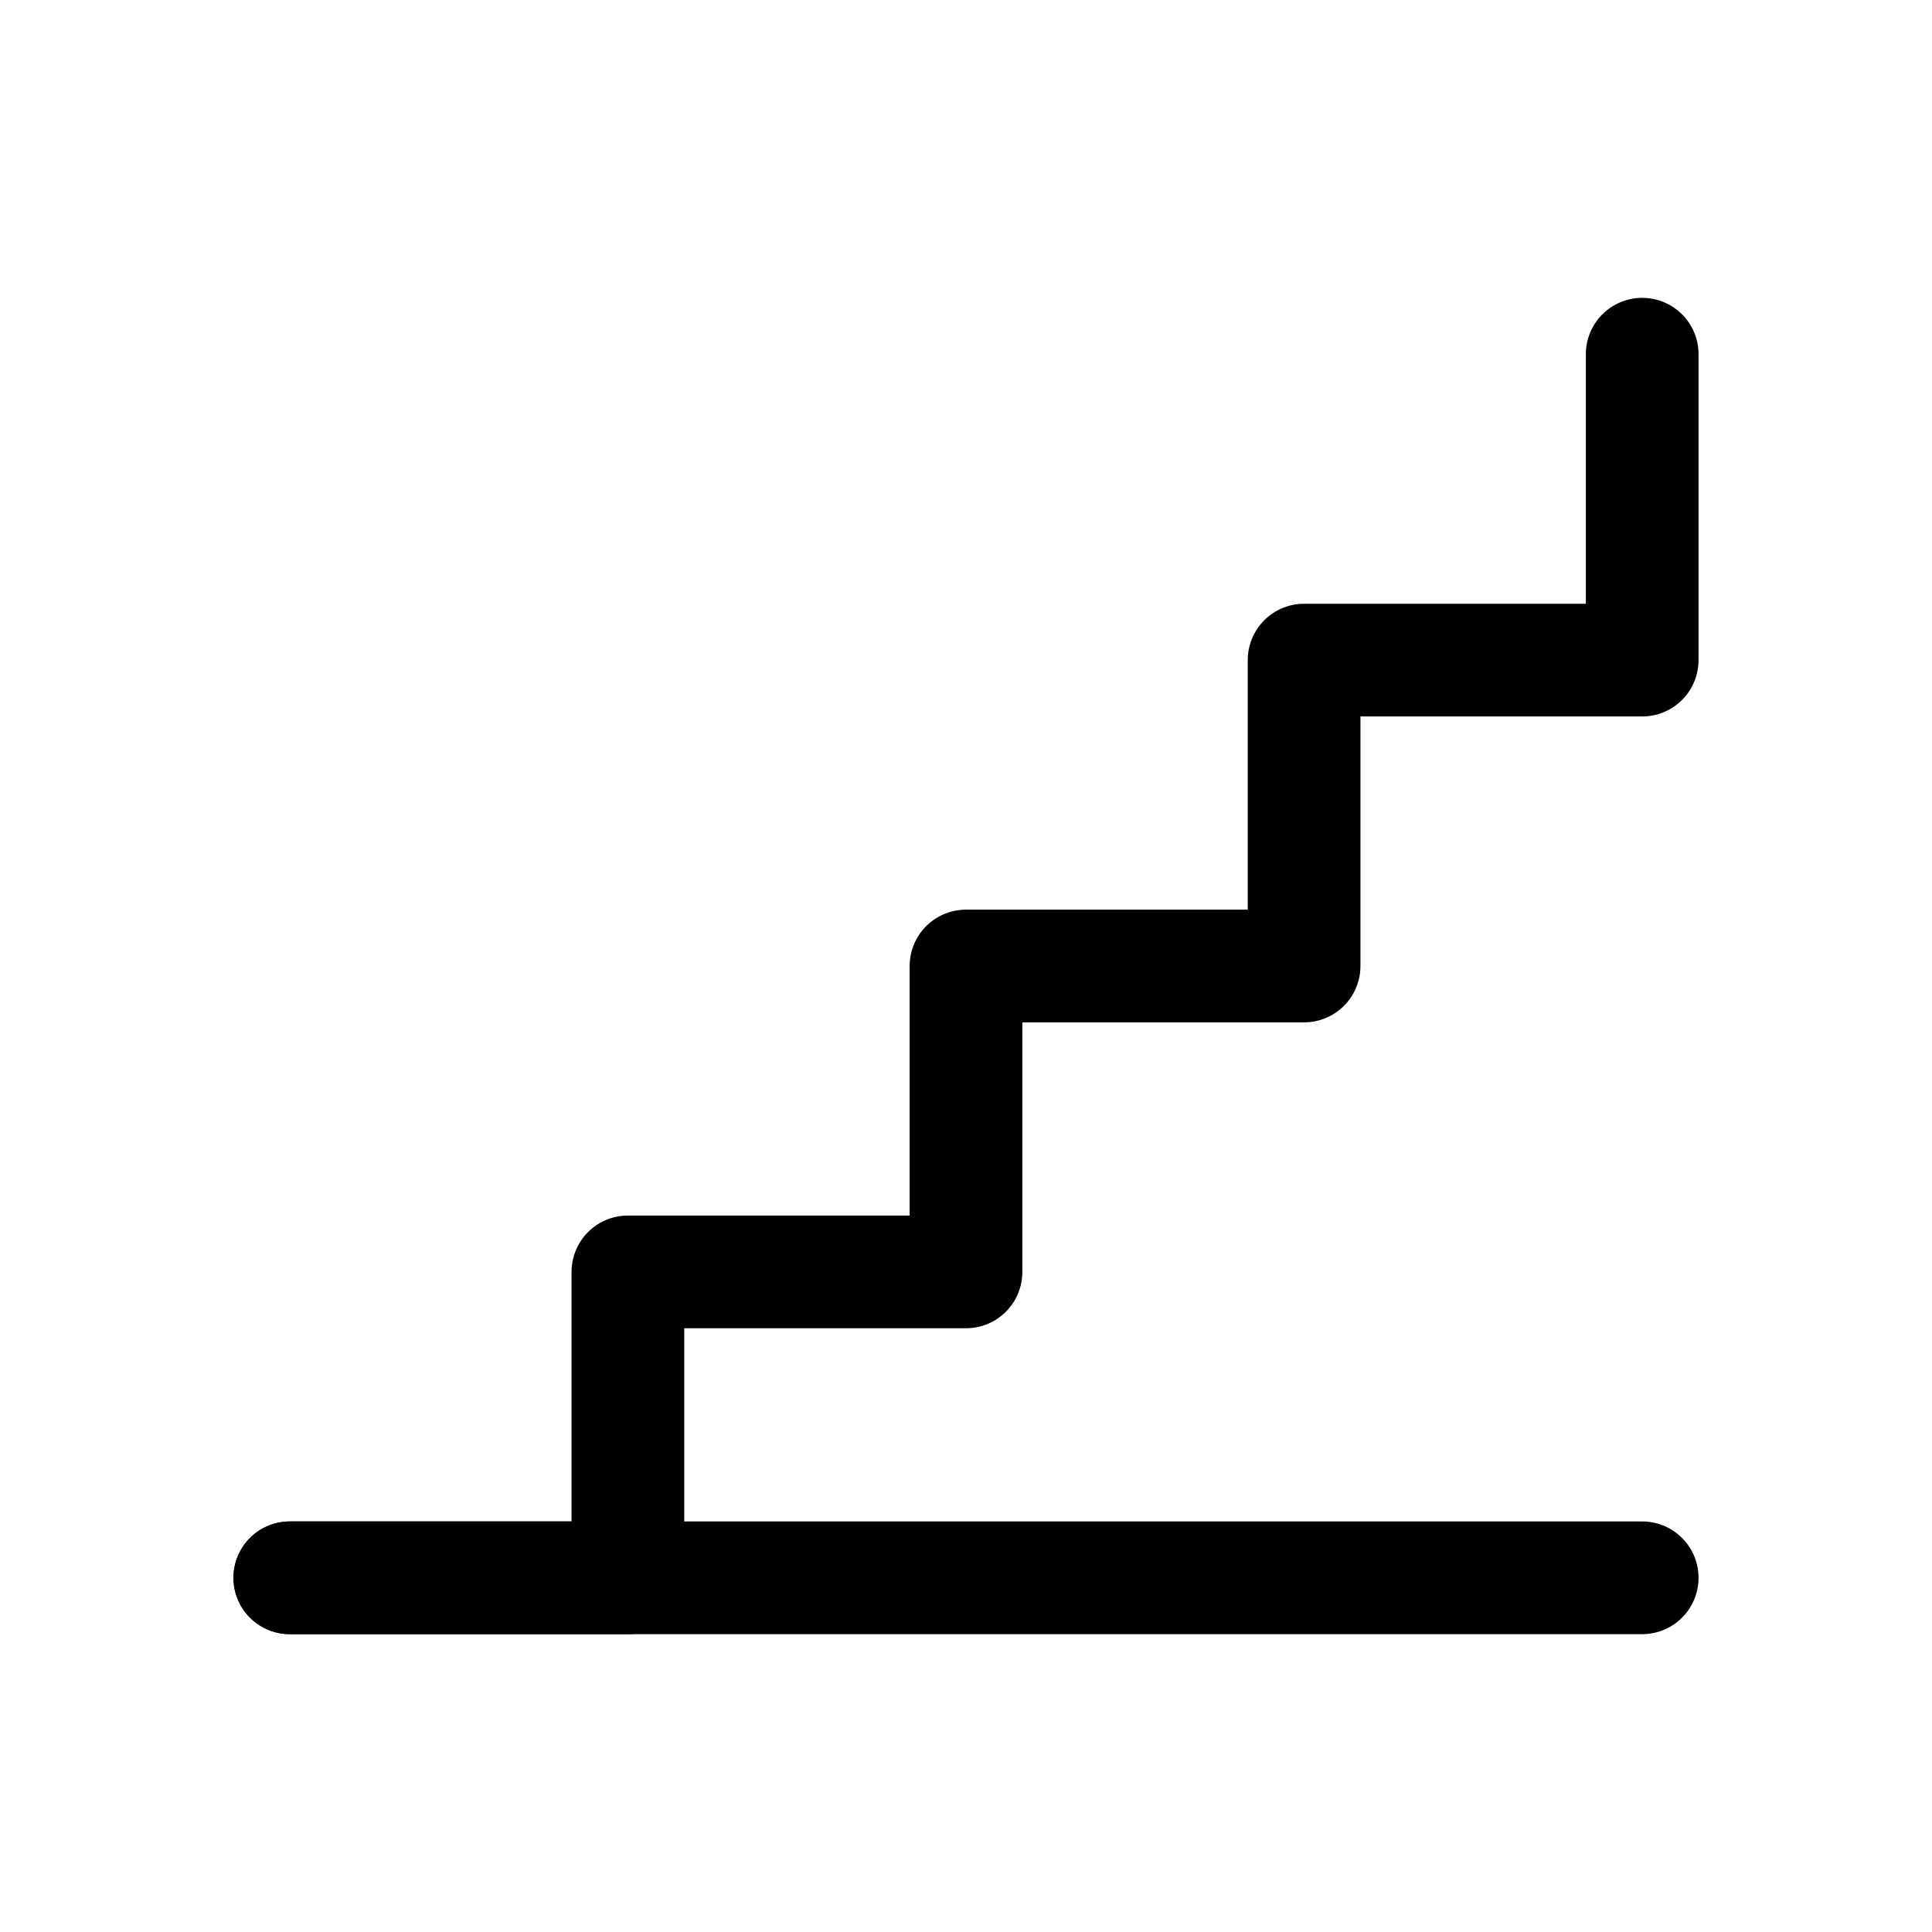
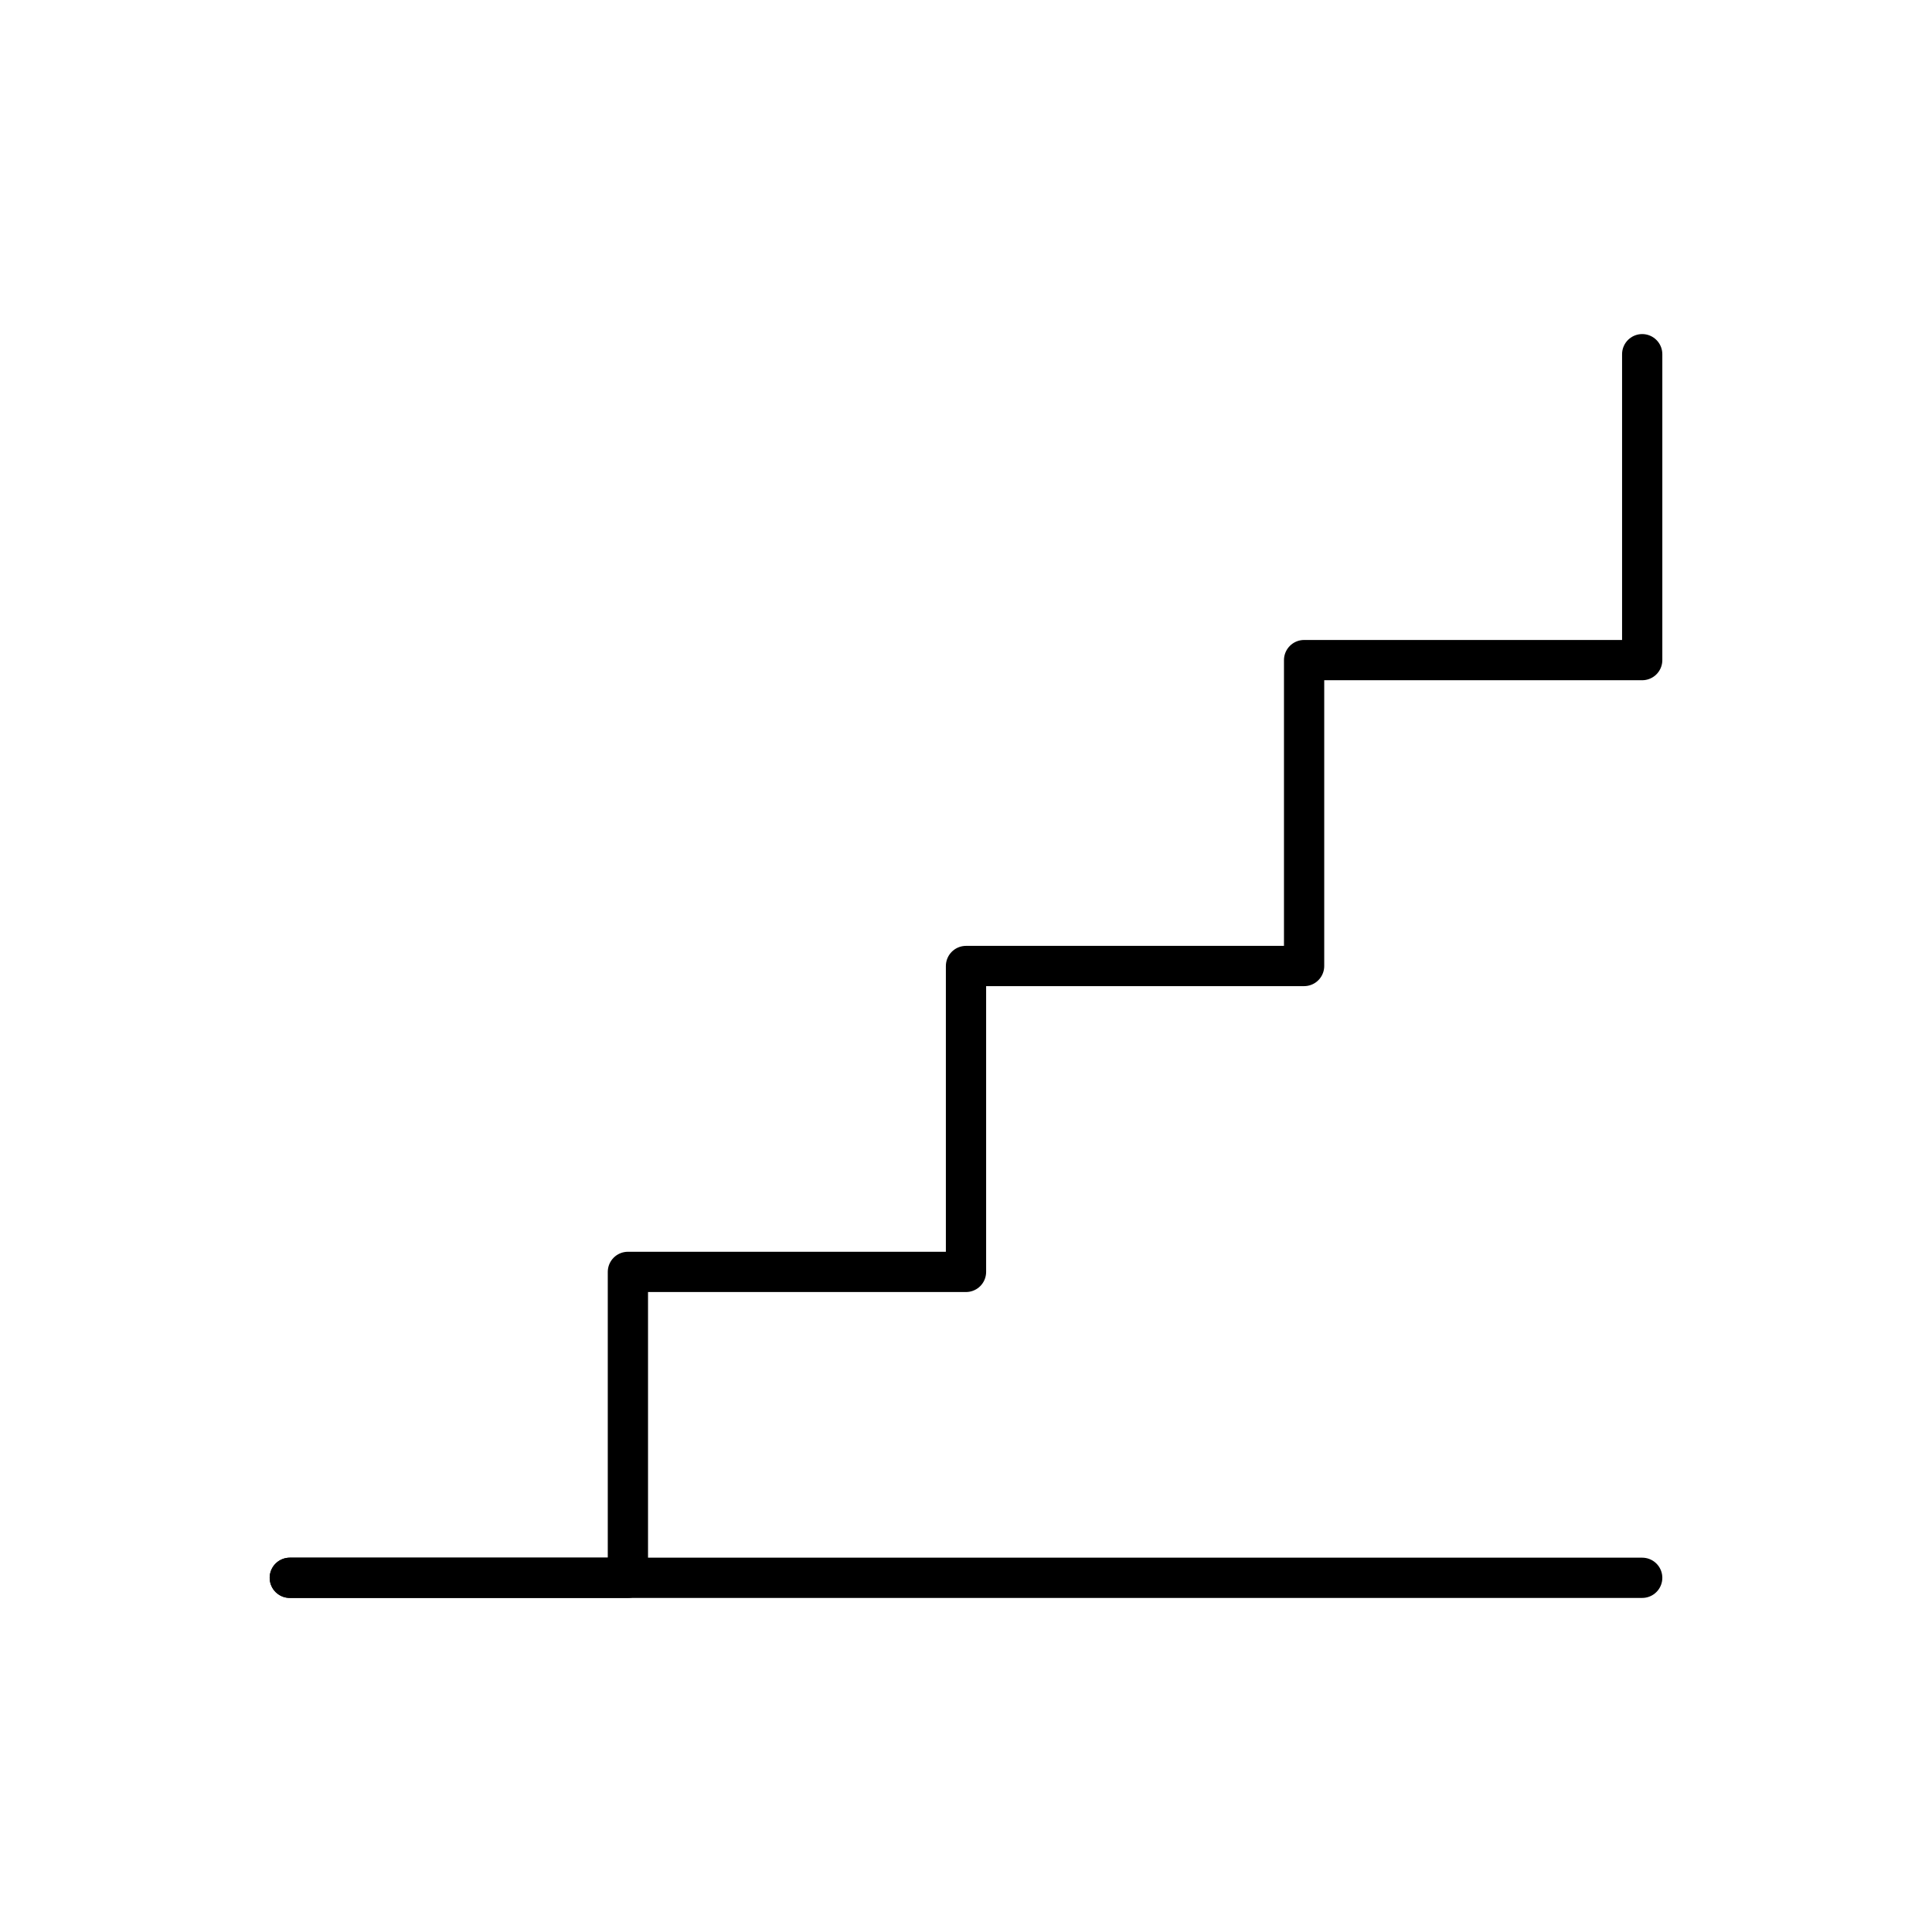
- <svg xmlns="http://www.w3.org/2000/svg" viewBox="0 0 24 24" width="24" height="24" fill="none" stroke="currentColor" stroke-width="1.4" stroke-linecap="round" stroke-linejoin="round">
+ <svg xmlns="http://www.w3.org/2000/svg" viewBox="0 0 24 24" width="24" height="24" fill="none" stroke="currentColor" stroke-width="0.5" stroke-linecap="round" stroke-linejoin="round">
  <path d="M3.6,19.6L3.6,19.6L7.8,19.6L7.8,15.8L12,15.8L12,12L16.2,12L16.2,8.2L20.4,8.2L20.4,4.4" />
  <path d="M3.6,19.6L20.4,19.6" />
</svg>
